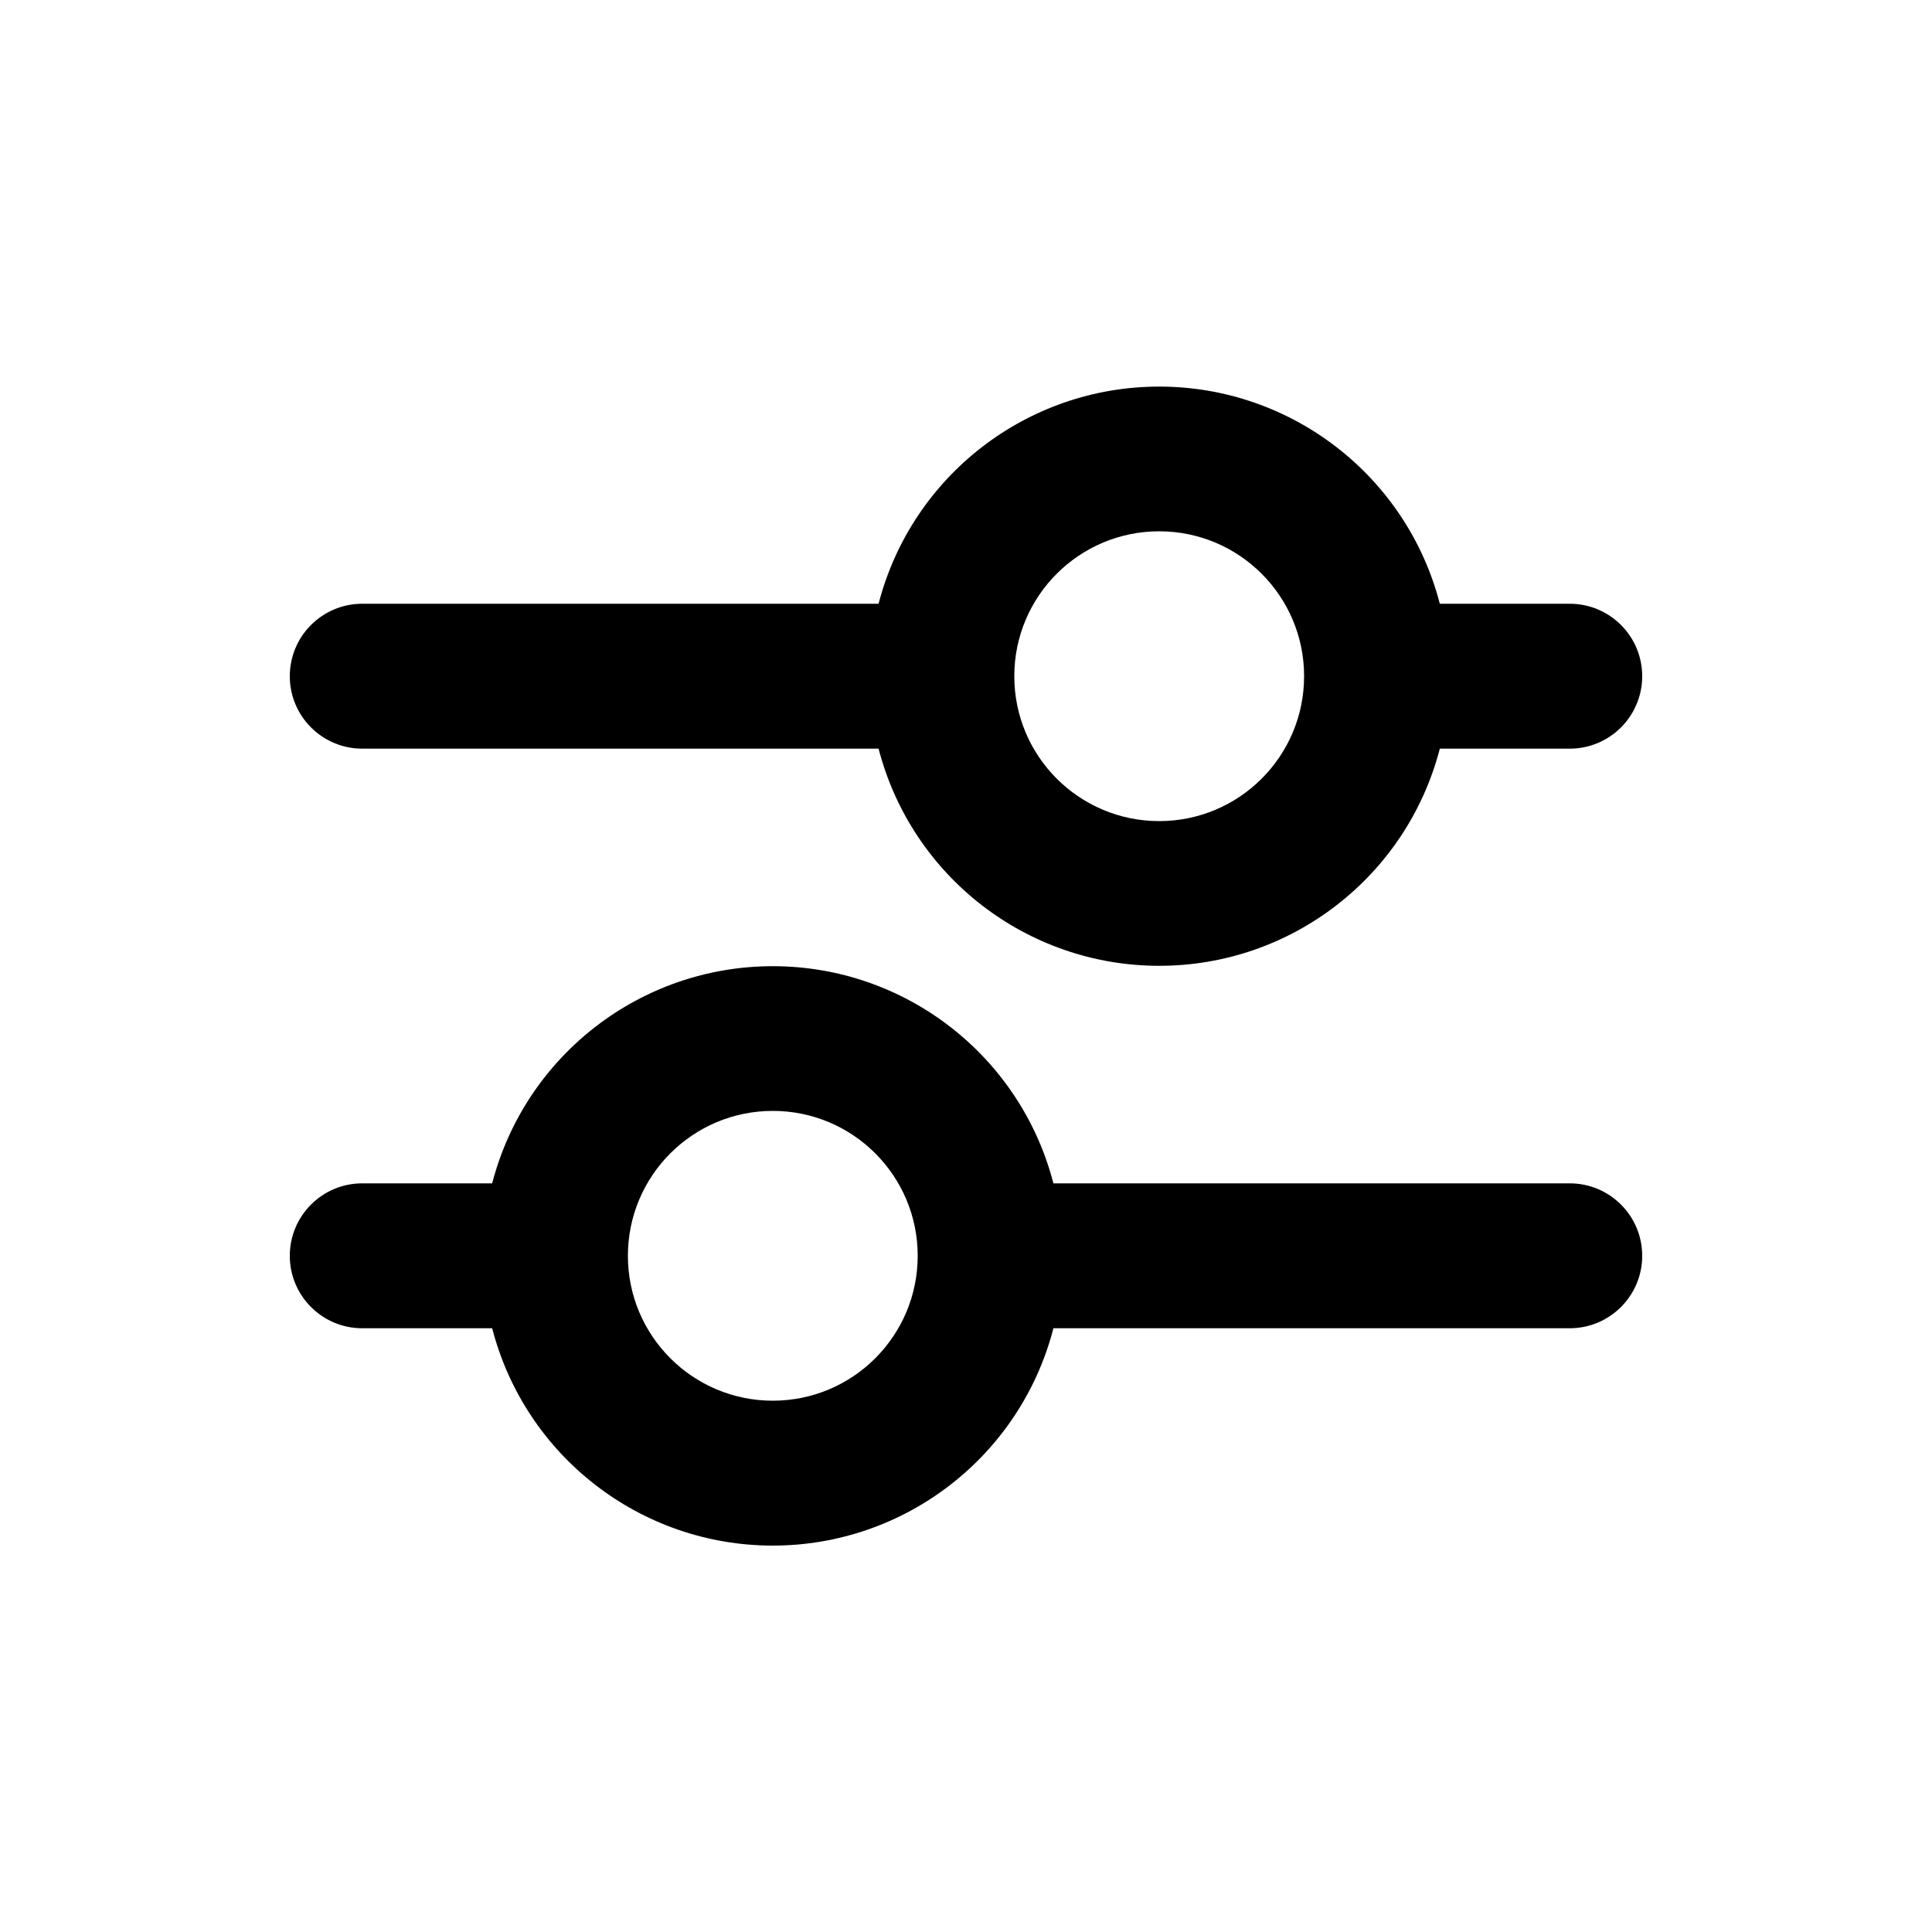
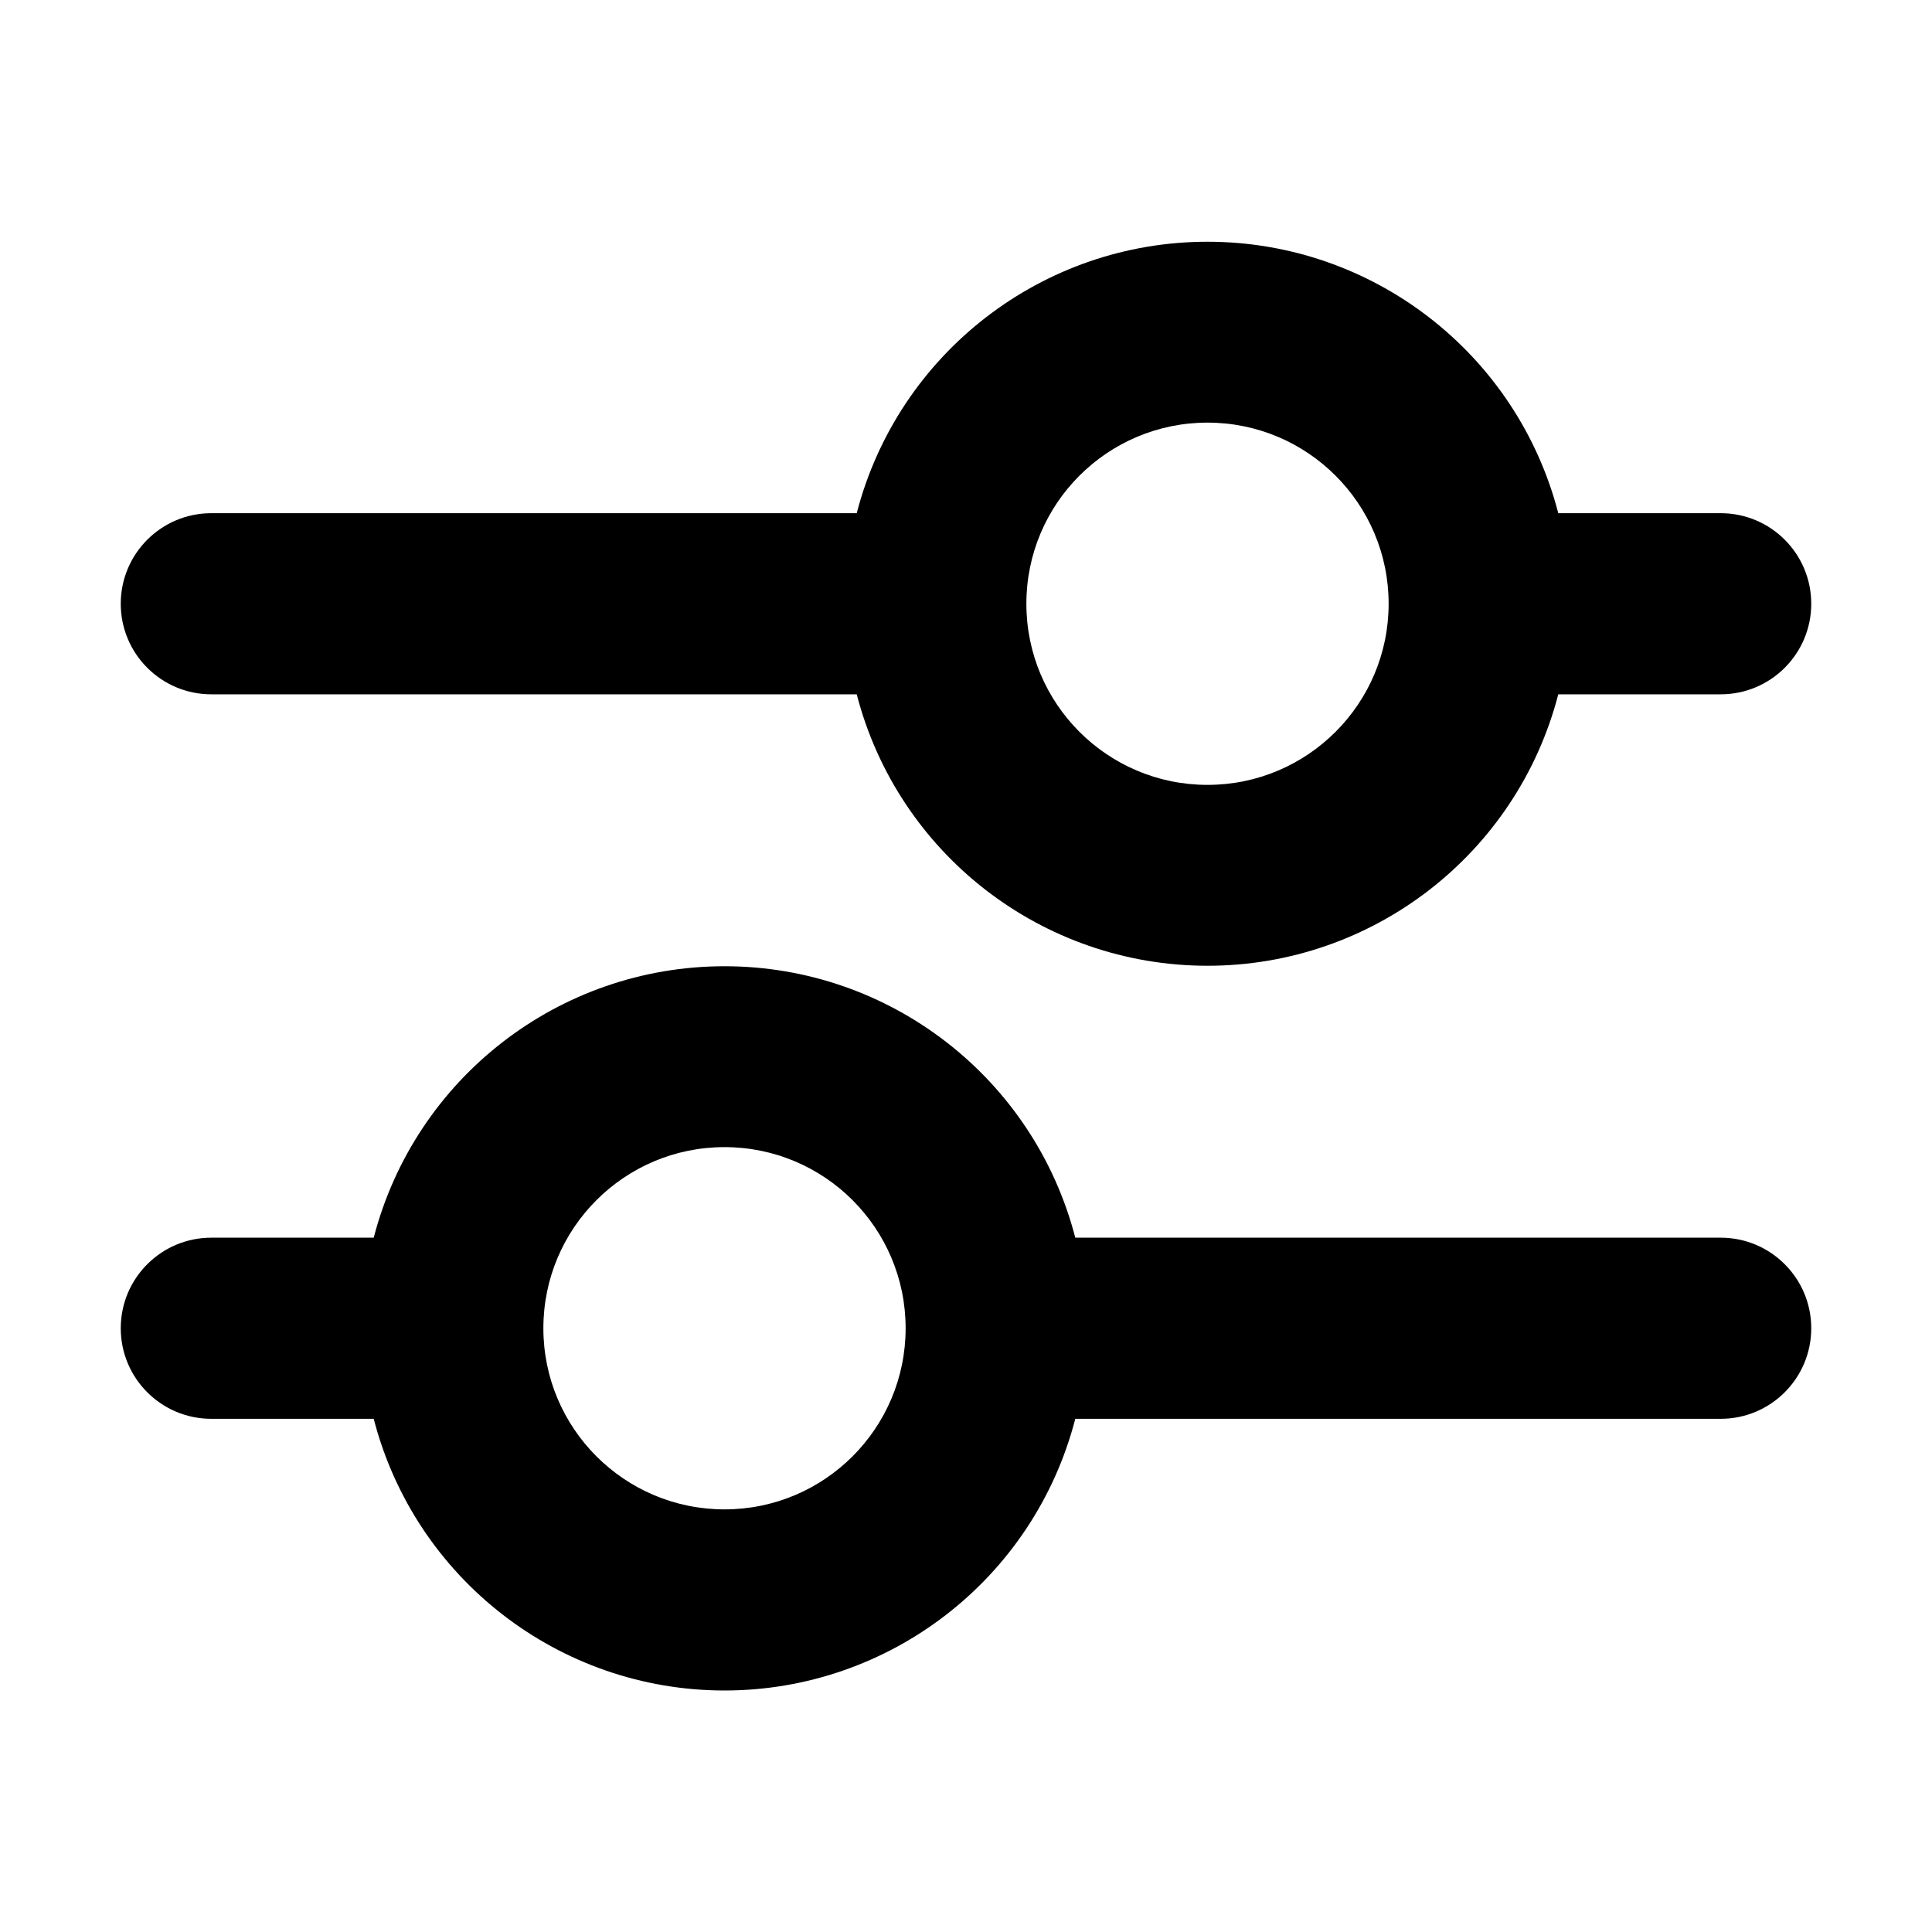
- <svg xmlns="http://www.w3.org/2000/svg" viewBox="0 0 20 20">
+ <svg xmlns="http://www.w3.org/2000/svg" viewBox="2 2 16 16">
  <path fill-rule="evenodd" d="M9.095 6.25a3.001 3.001 0 0 1 5.81 0h1.345a.75.75 0 0 1 0 1.5h-1.345a3.001 3.001 0 0 1-5.81 0h-5.345a.75.75 0 0 1 0-1.5h5.345Zm1.405.75a1.5 1.5 0 1 1 3 0 1.5 1.5 0 0 1-3 0Z" />
  <path fill-rule="evenodd" d="M8 16a3.001 3.001 0 0 0 2.905-2.25h5.345a.75.75 0 0 0 0-1.5h-5.345a3.001 3.001 0 0 0-5.81 0h-1.345a.75.75 0 0 0 0 1.5h1.345a3.001 3.001 0 0 0 2.905 2.25Zm1.5-3a1.5 1.5 0 1 1-3 0 1.5 1.5 0 0 1 3 0Z" />
</svg>
